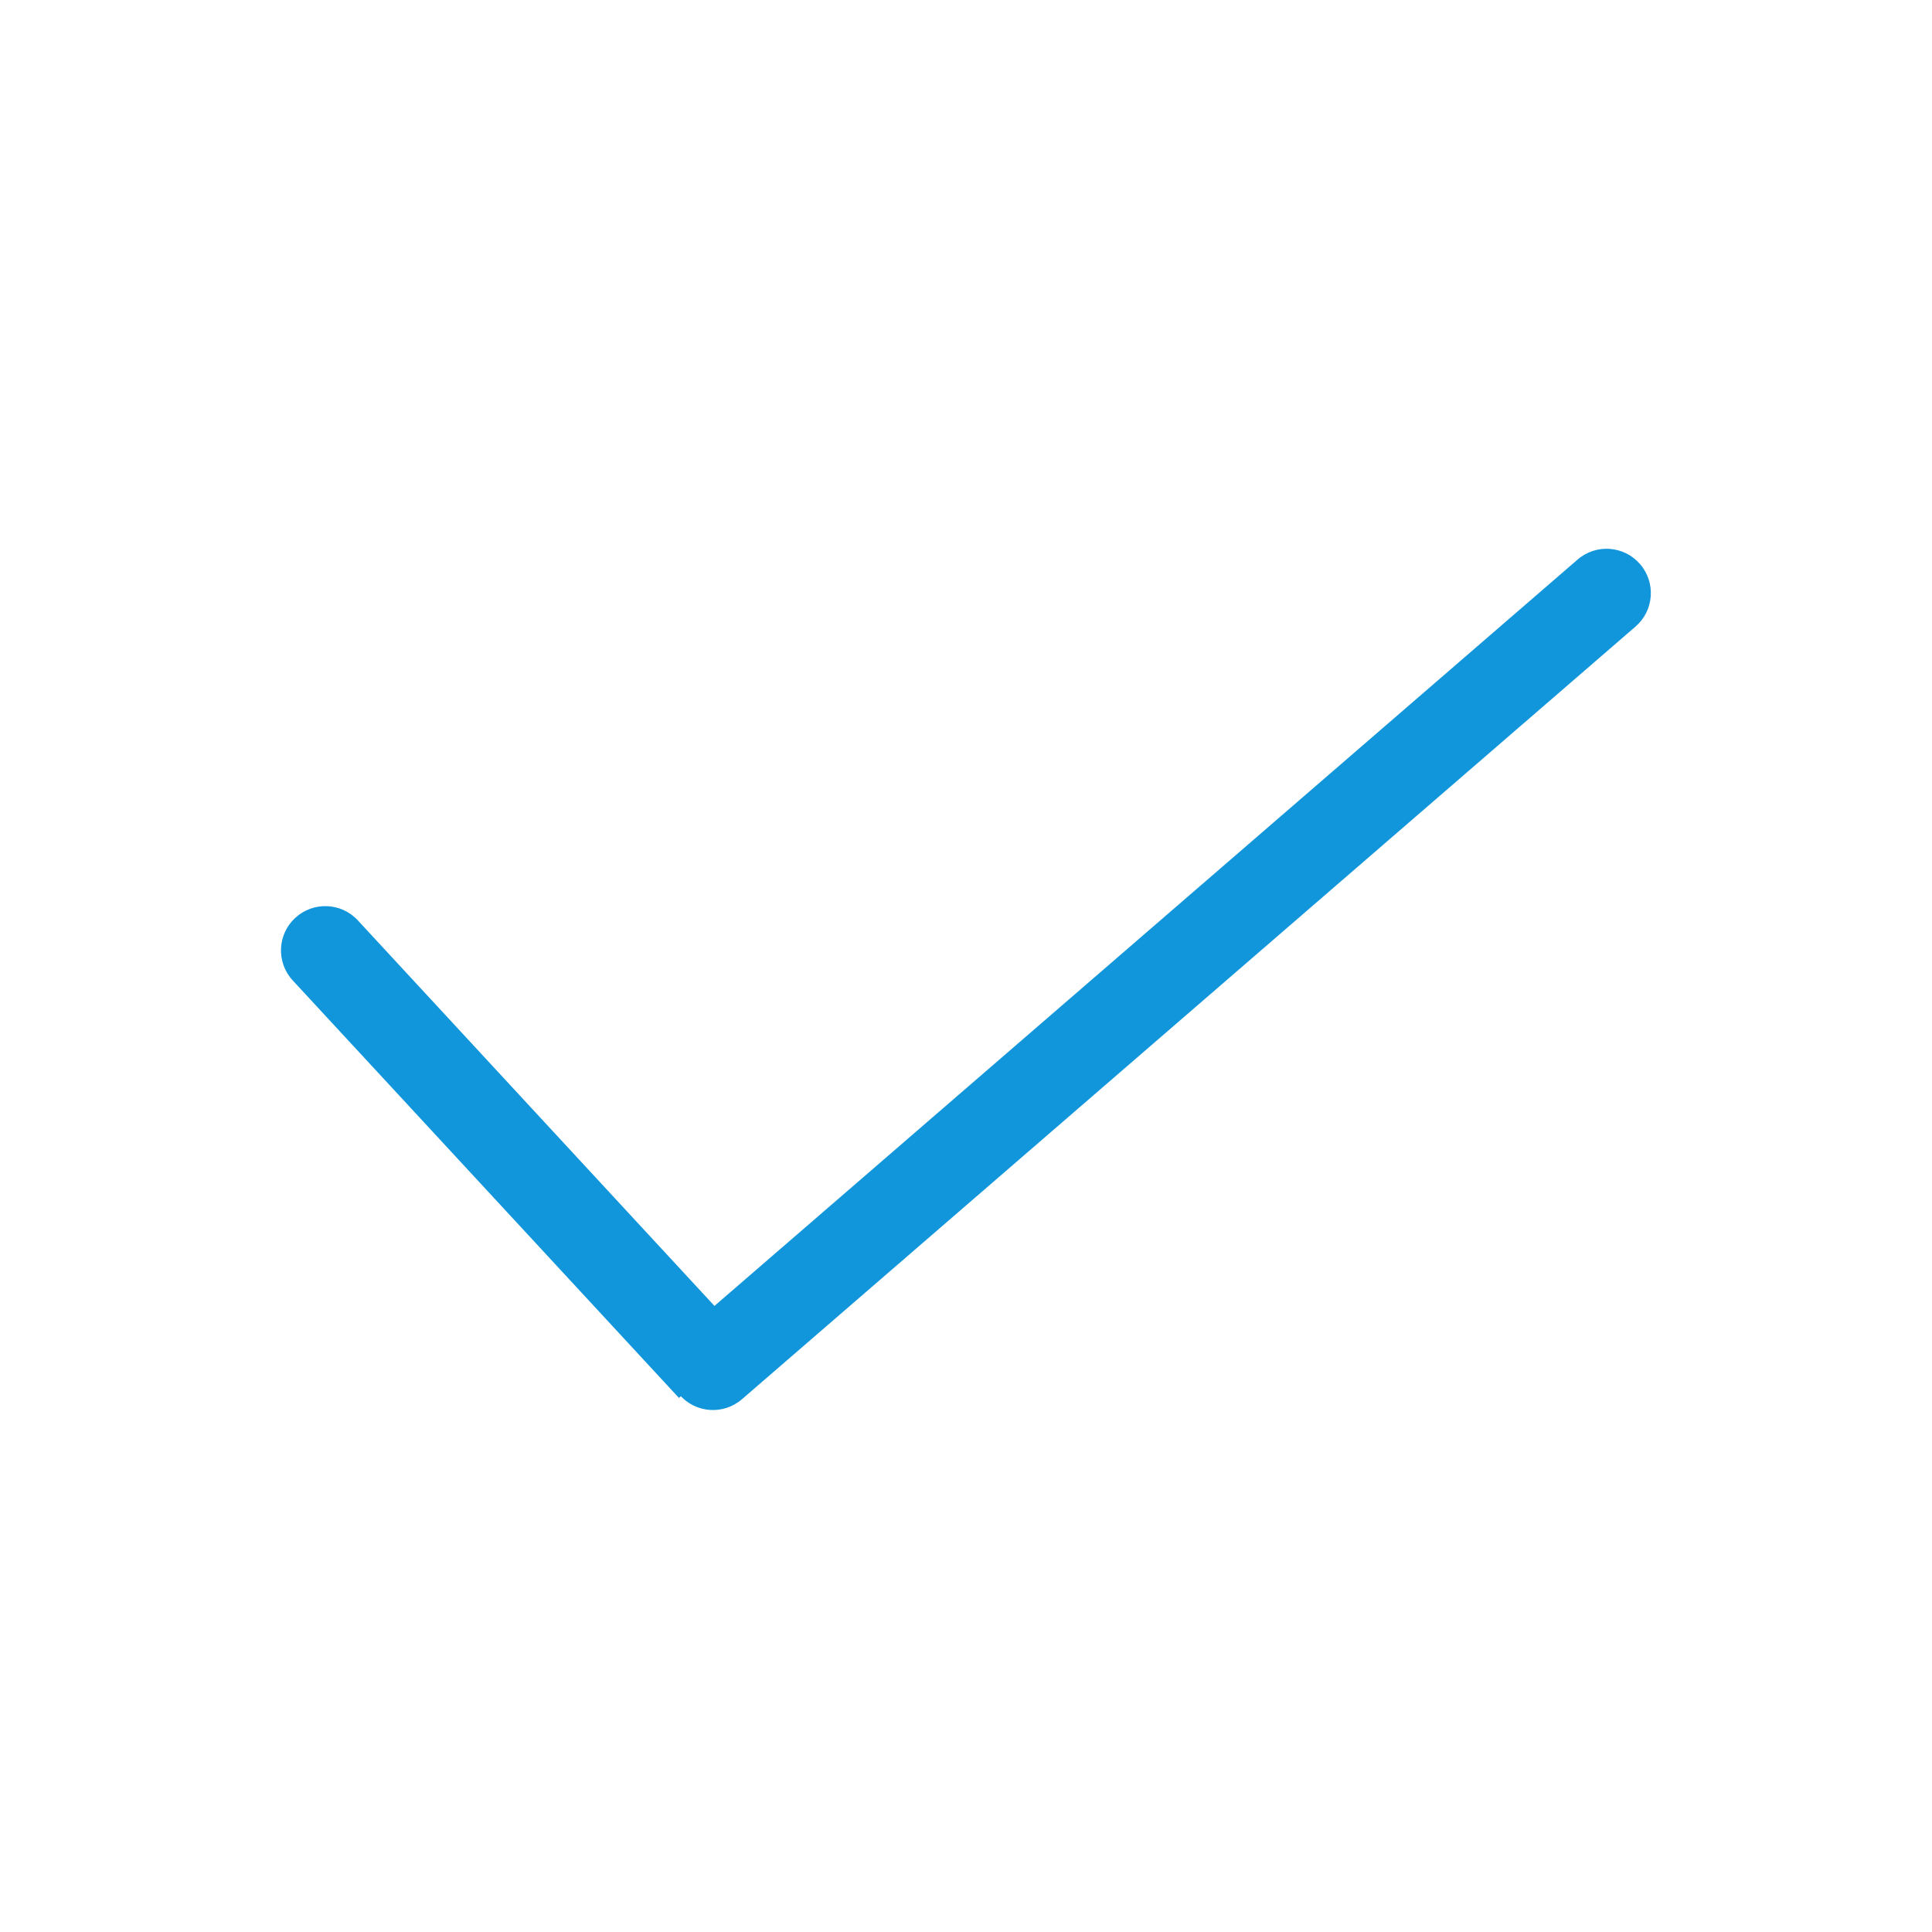
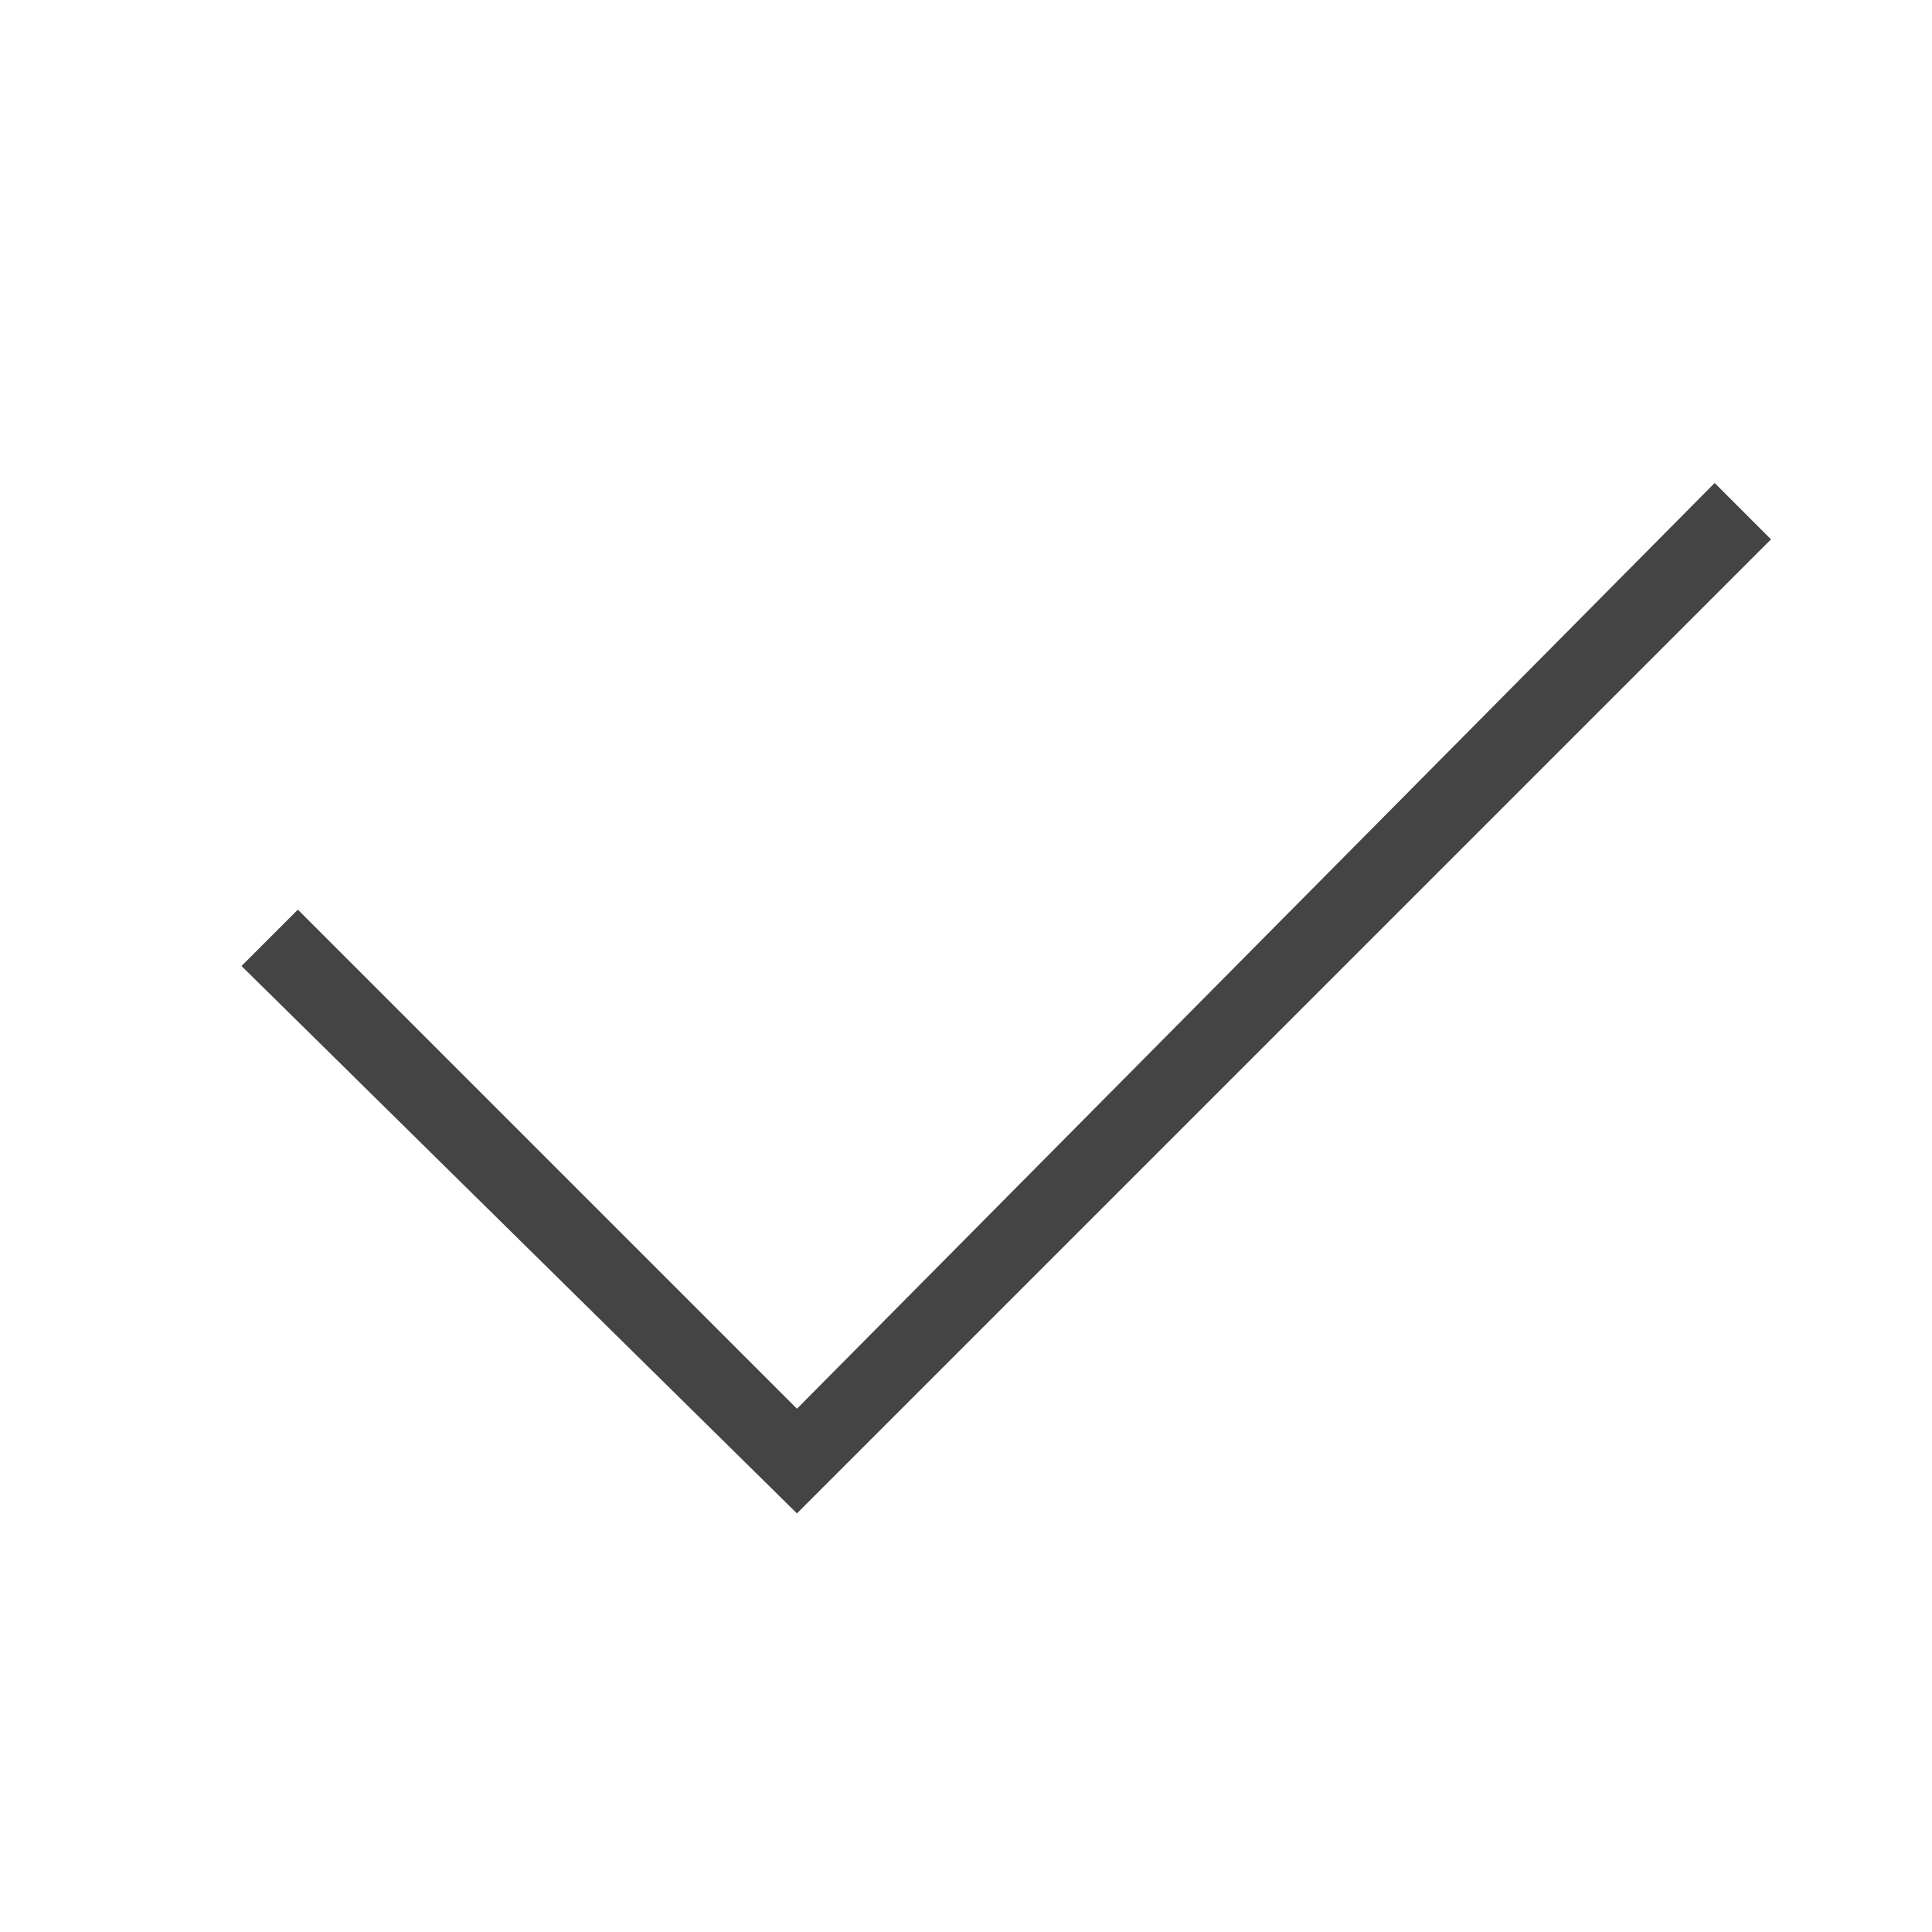
- <svg xmlns="http://www.w3.org/2000/svg" t="1644477515059" class="icon" viewBox="0 0 1024 1024" version="1.1" p-id="6743" width="16" height="16">
+ <svg xmlns="http://www.w3.org/2000/svg" t="1645020206315" class="icon" viewBox="0 0 1024 1024" version="1.1" p-id="6960" width="200" height="200">
  <defs>
    <style type="text/css" />
  </defs>
-   <path d="M156.48 486.507a23.467 23.467 0 0 1 33.152 1.28l204.693 221.291-34.453 31.872L155.179 519.68a23.467 23.467 0 0 1 1.28-33.173z" p-id="6744" fill="#1296db" />
-   <path d="M869.269 298.987a23.467 23.467 0 0 1-2.411 33.109L393.237 741.632a23.467 23.467 0 0 1-33.109-2.411l-15.339-17.749 491.371-424.896a23.467 23.467 0 0 1 33.109 2.411z" p-id="6745" fill="#1296db" />
+   <path d="M422.4 802.133L128 512l29.867-29.867 264.533 264.533L908.8 256l29.867 29.867L422.4 802.133z" fill="#444444" p-id="6961" />
</svg>
